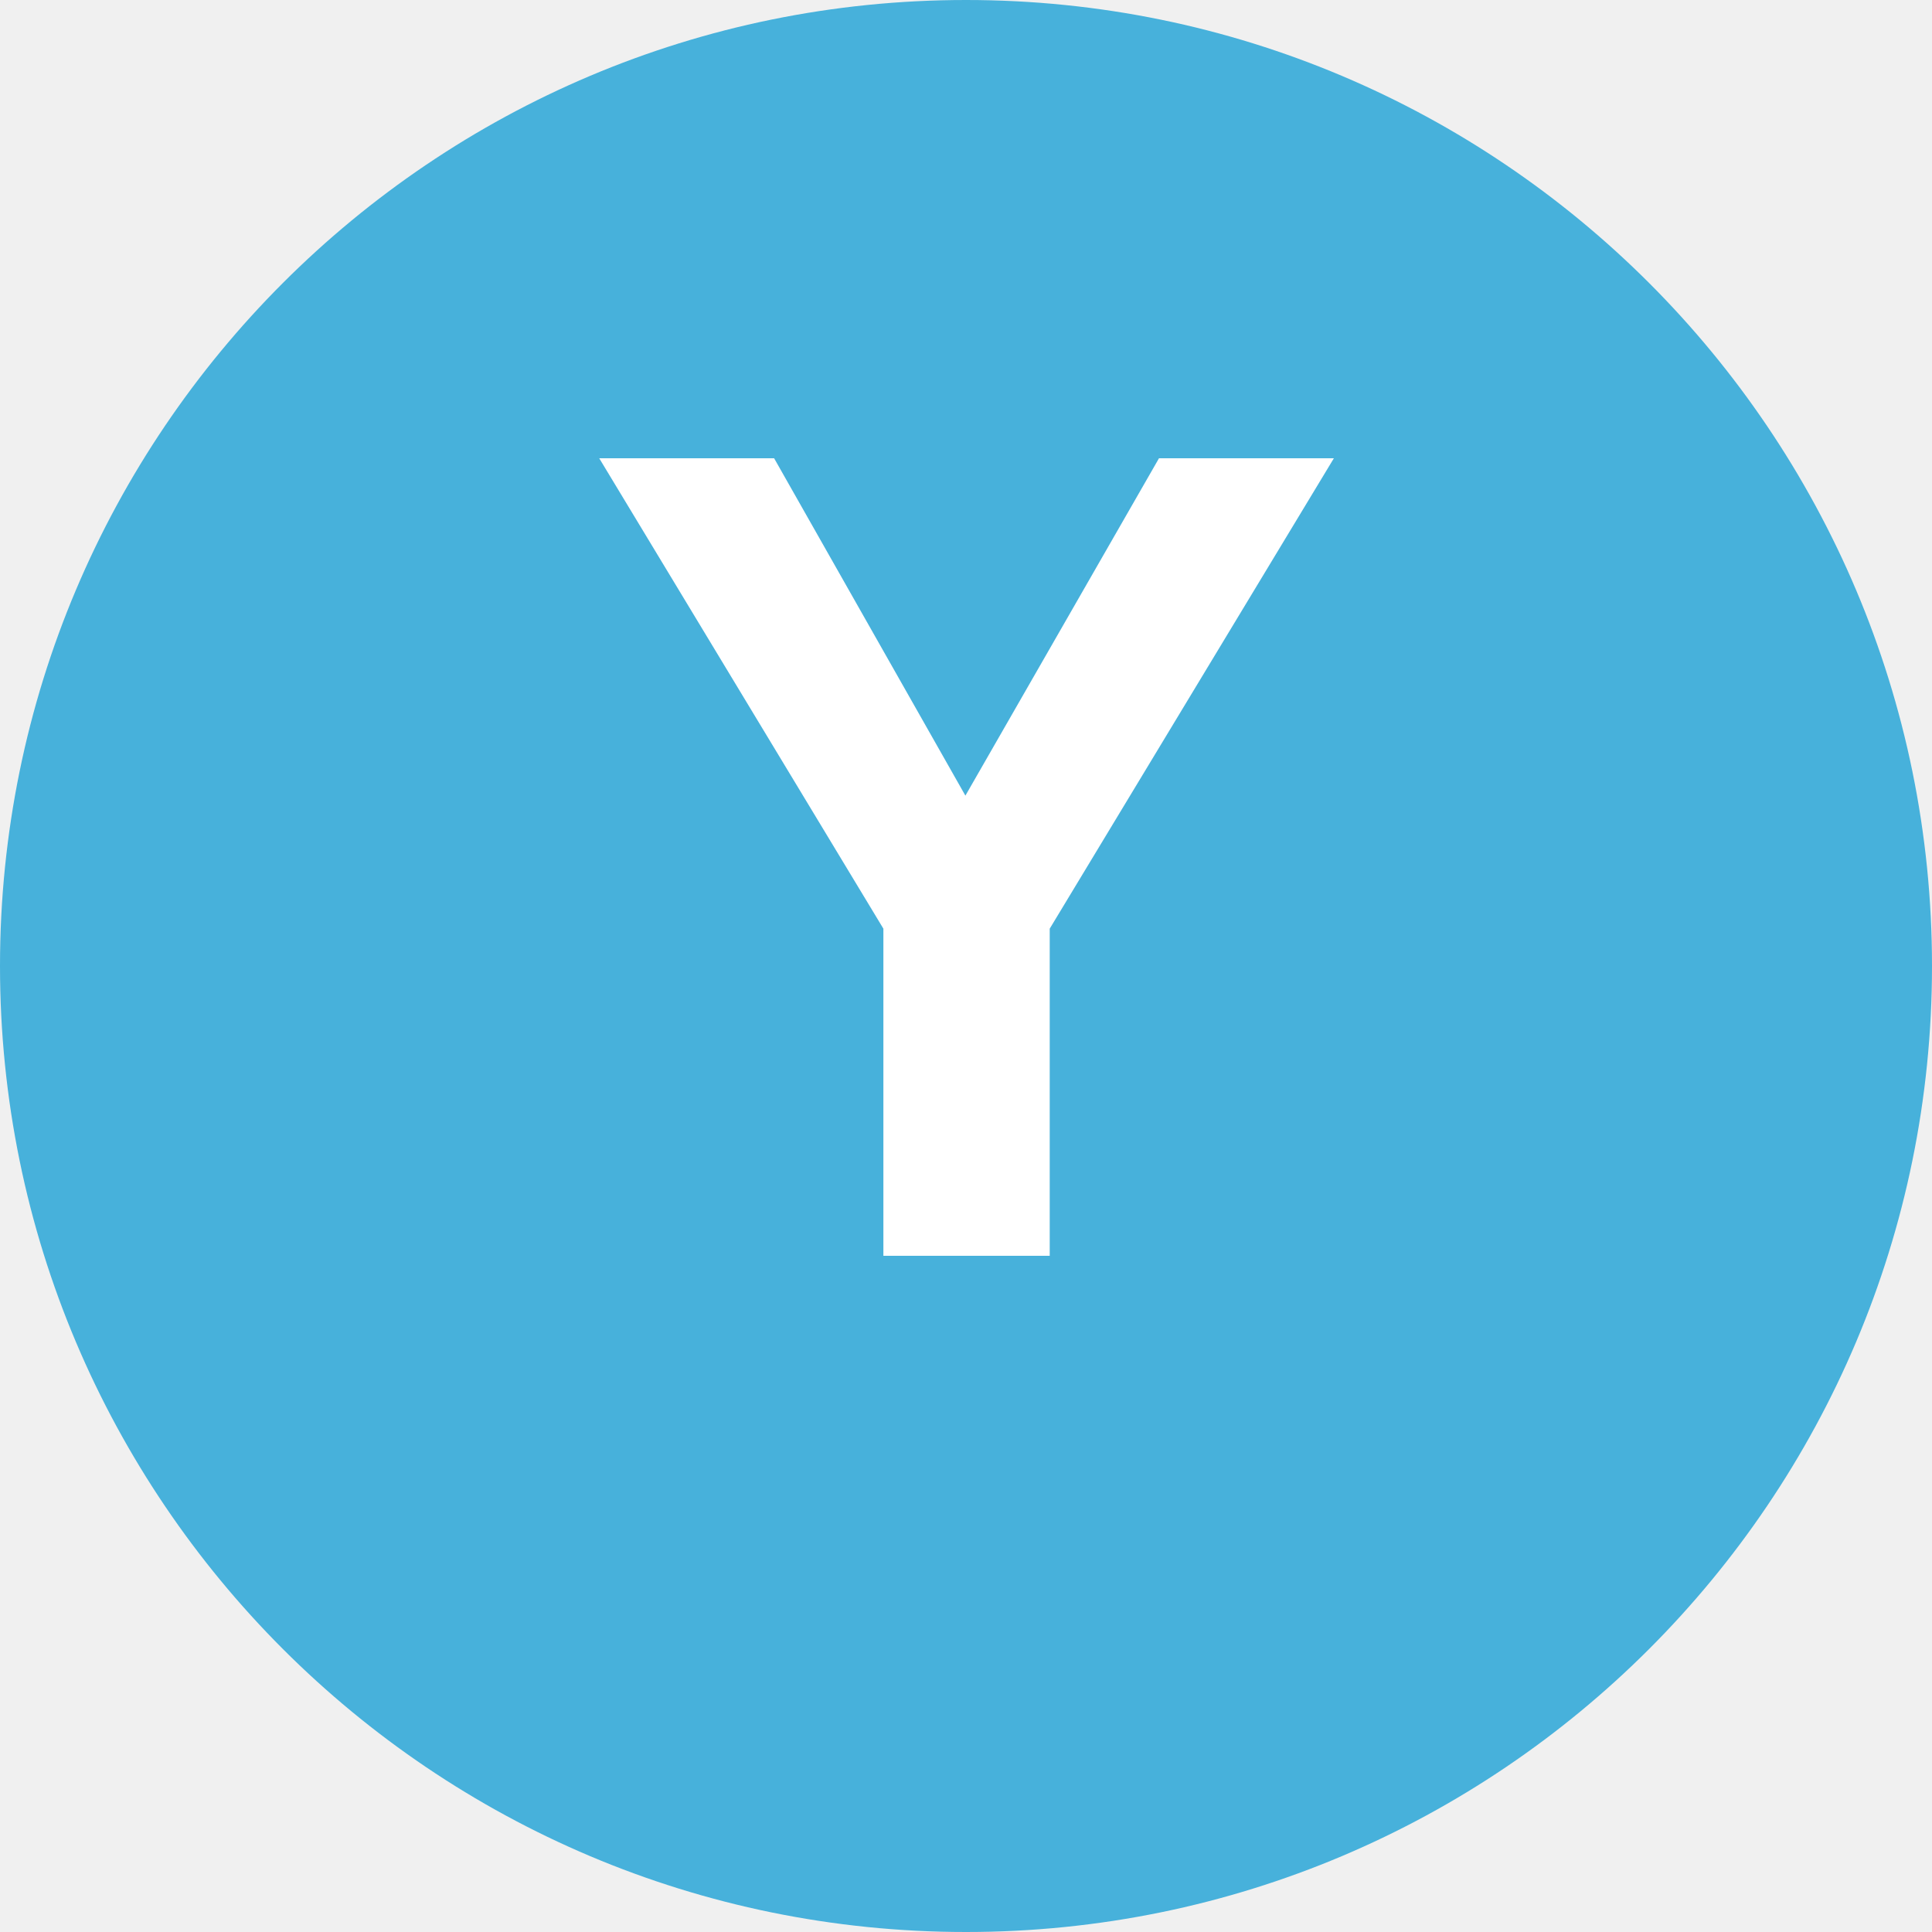
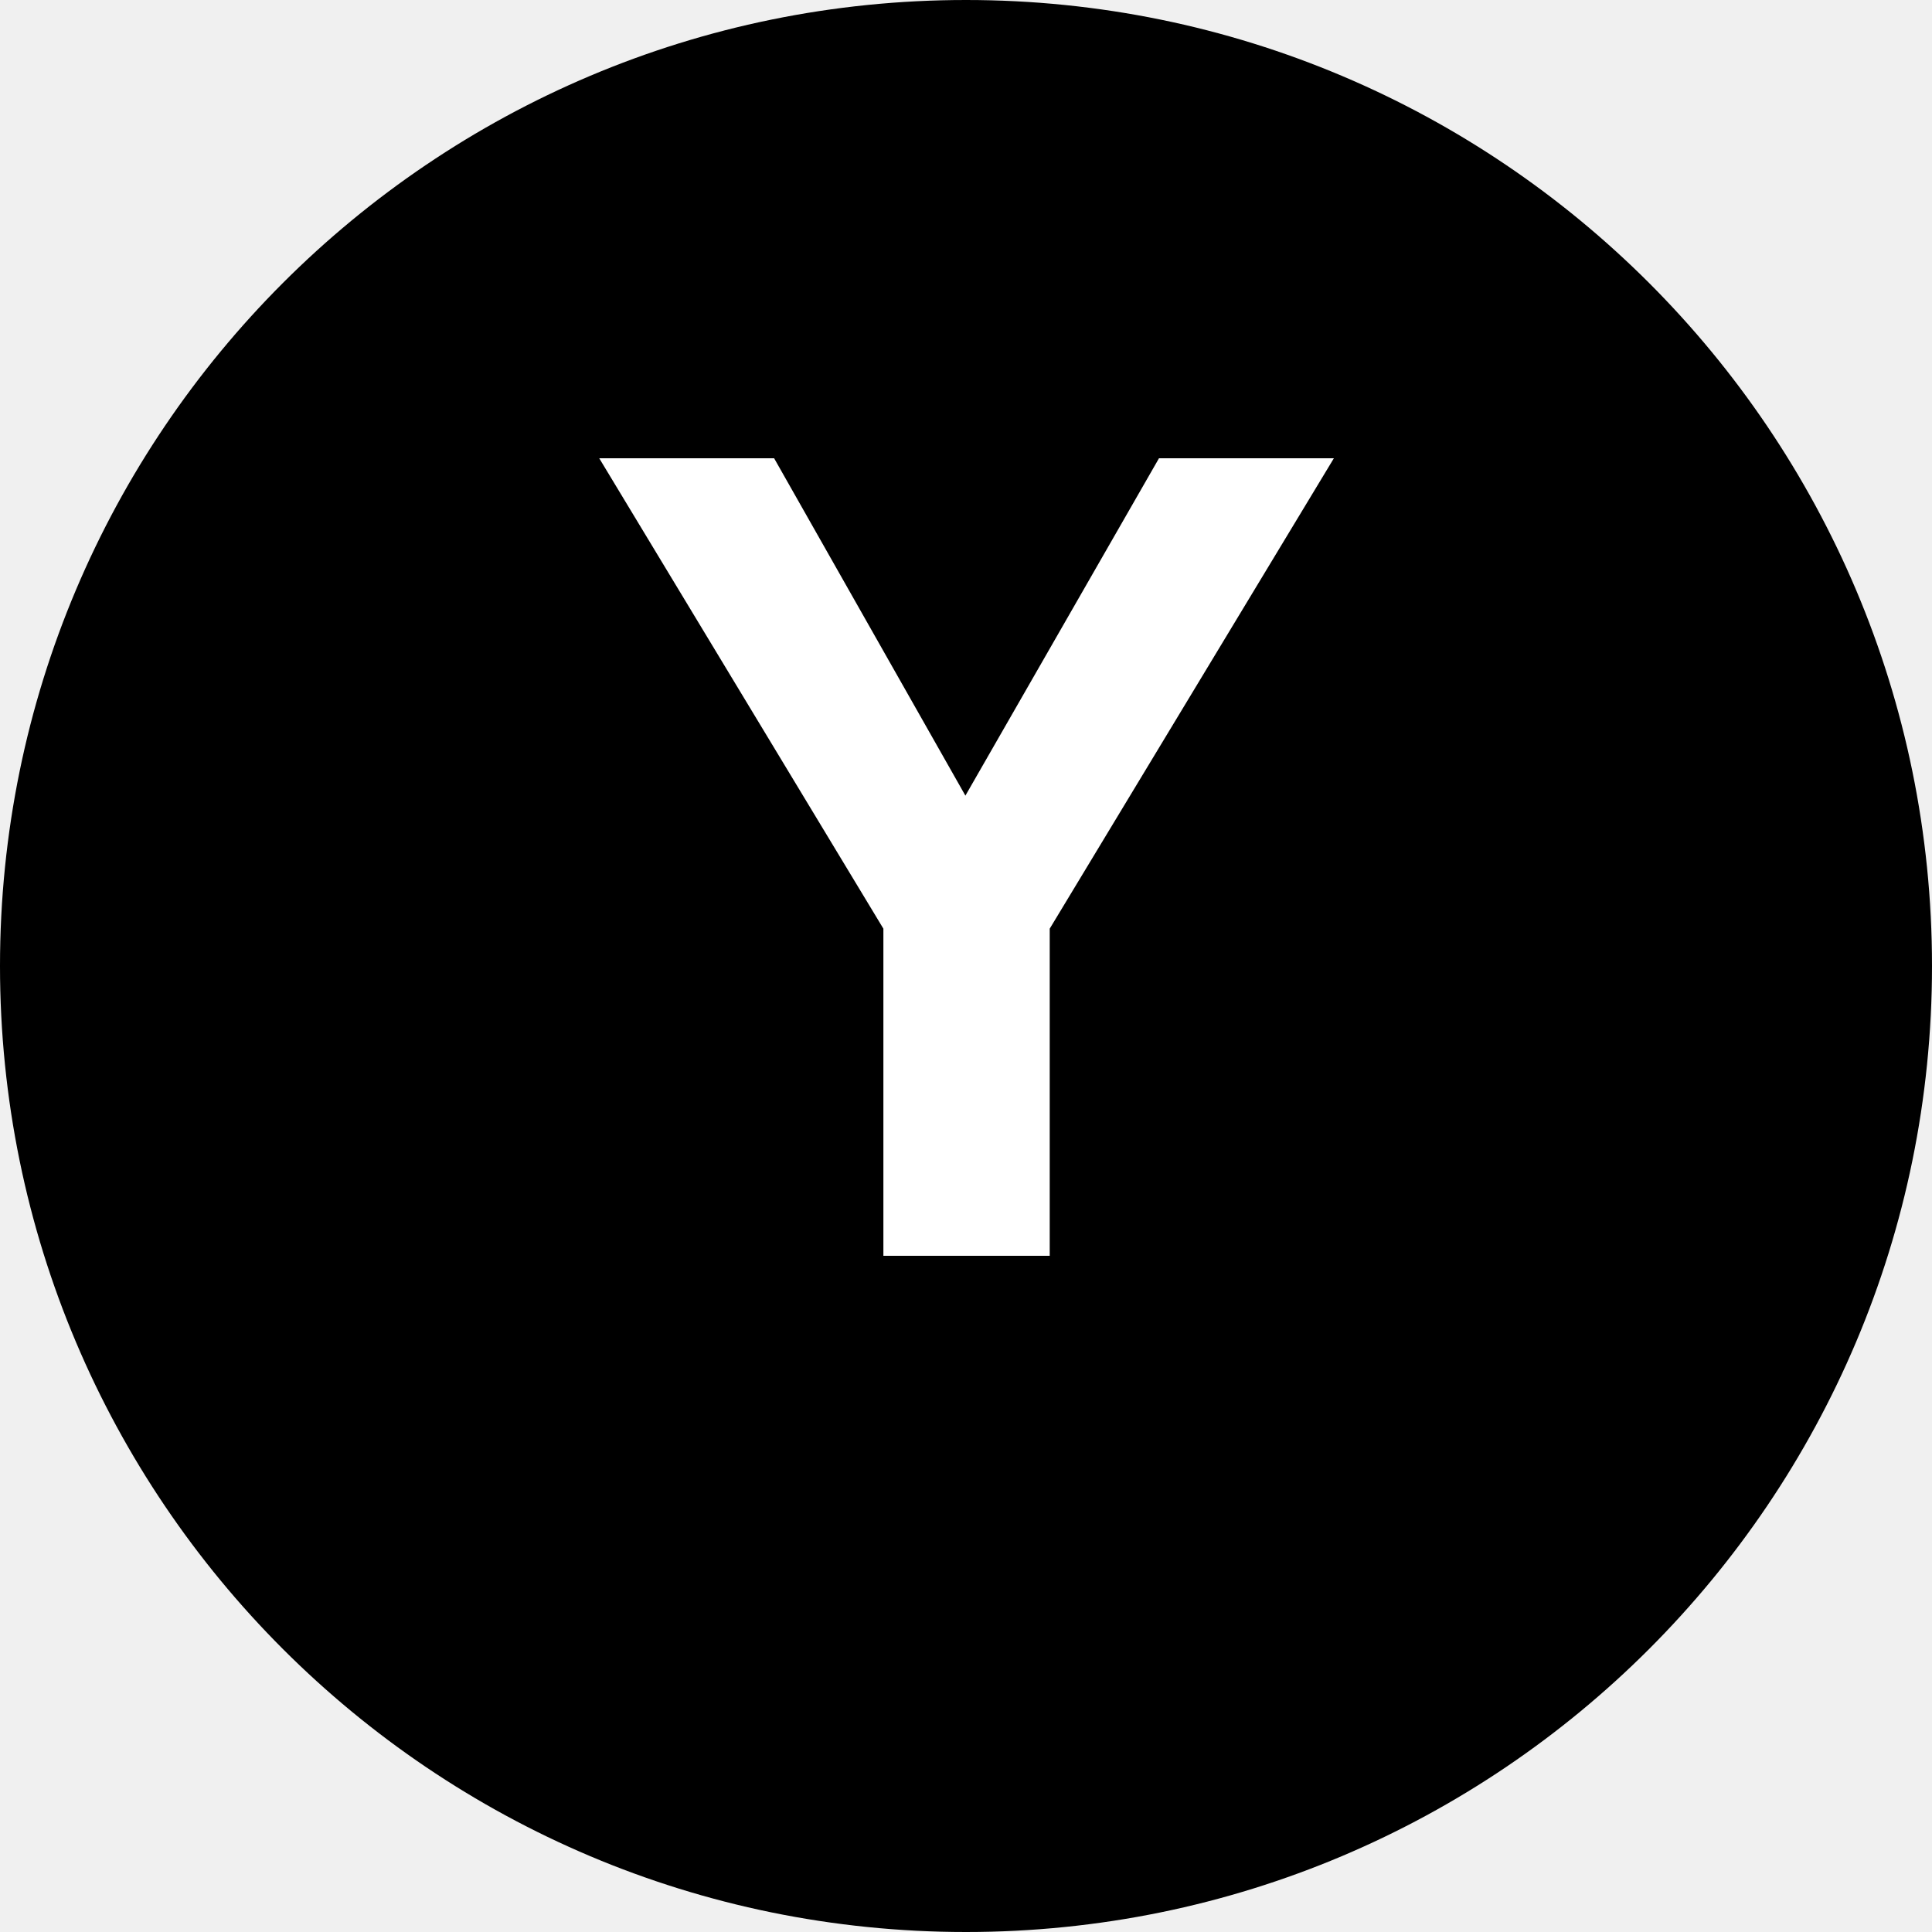
<svg xmlns="http://www.w3.org/2000/svg" width="300" height="300" viewBox="0 0 300 300">
-   <circle cx="150" cy="150" r="150" fill="#47b1db" />
+   <circle cx="150" cy="150" r="150" fill="currentColor" class="avatar-circle" />
  <text x="150" y="195" font-family="'Arial', 'Helvetica', sans-serif" font-size="180" font-weight="bold" fill="#ffffff" text-anchor="middle">Y</text>
</svg>
